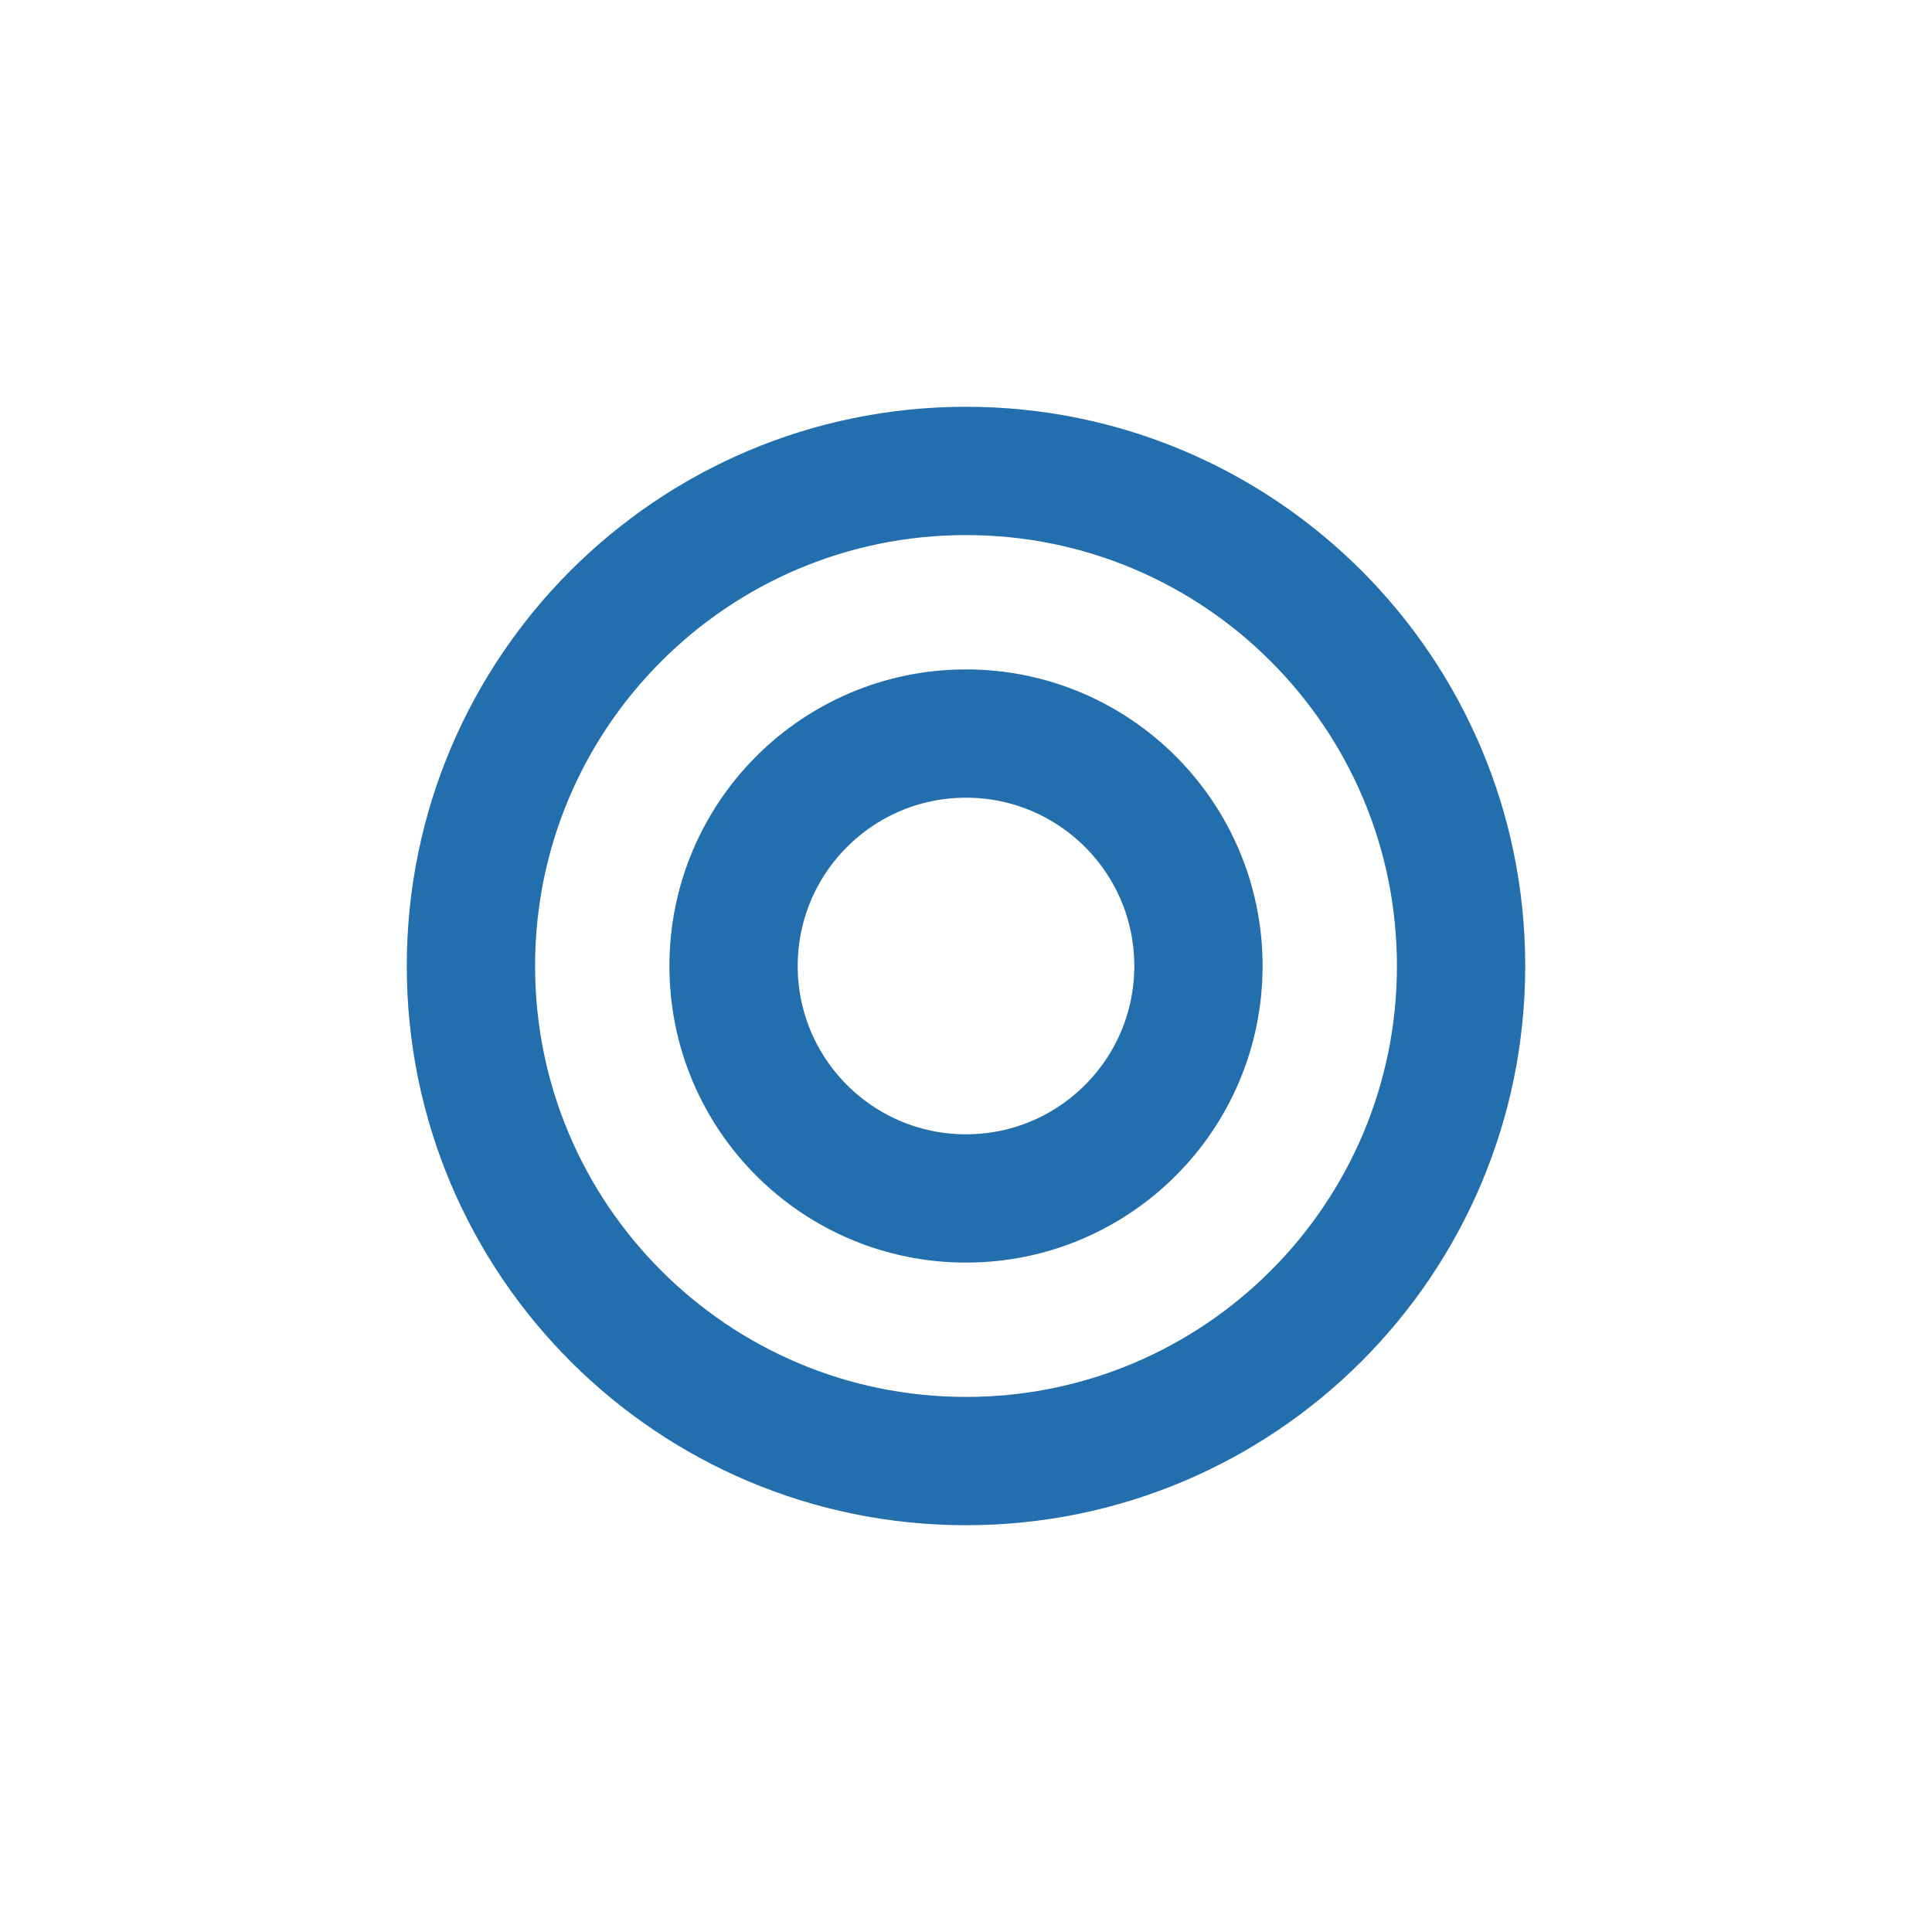
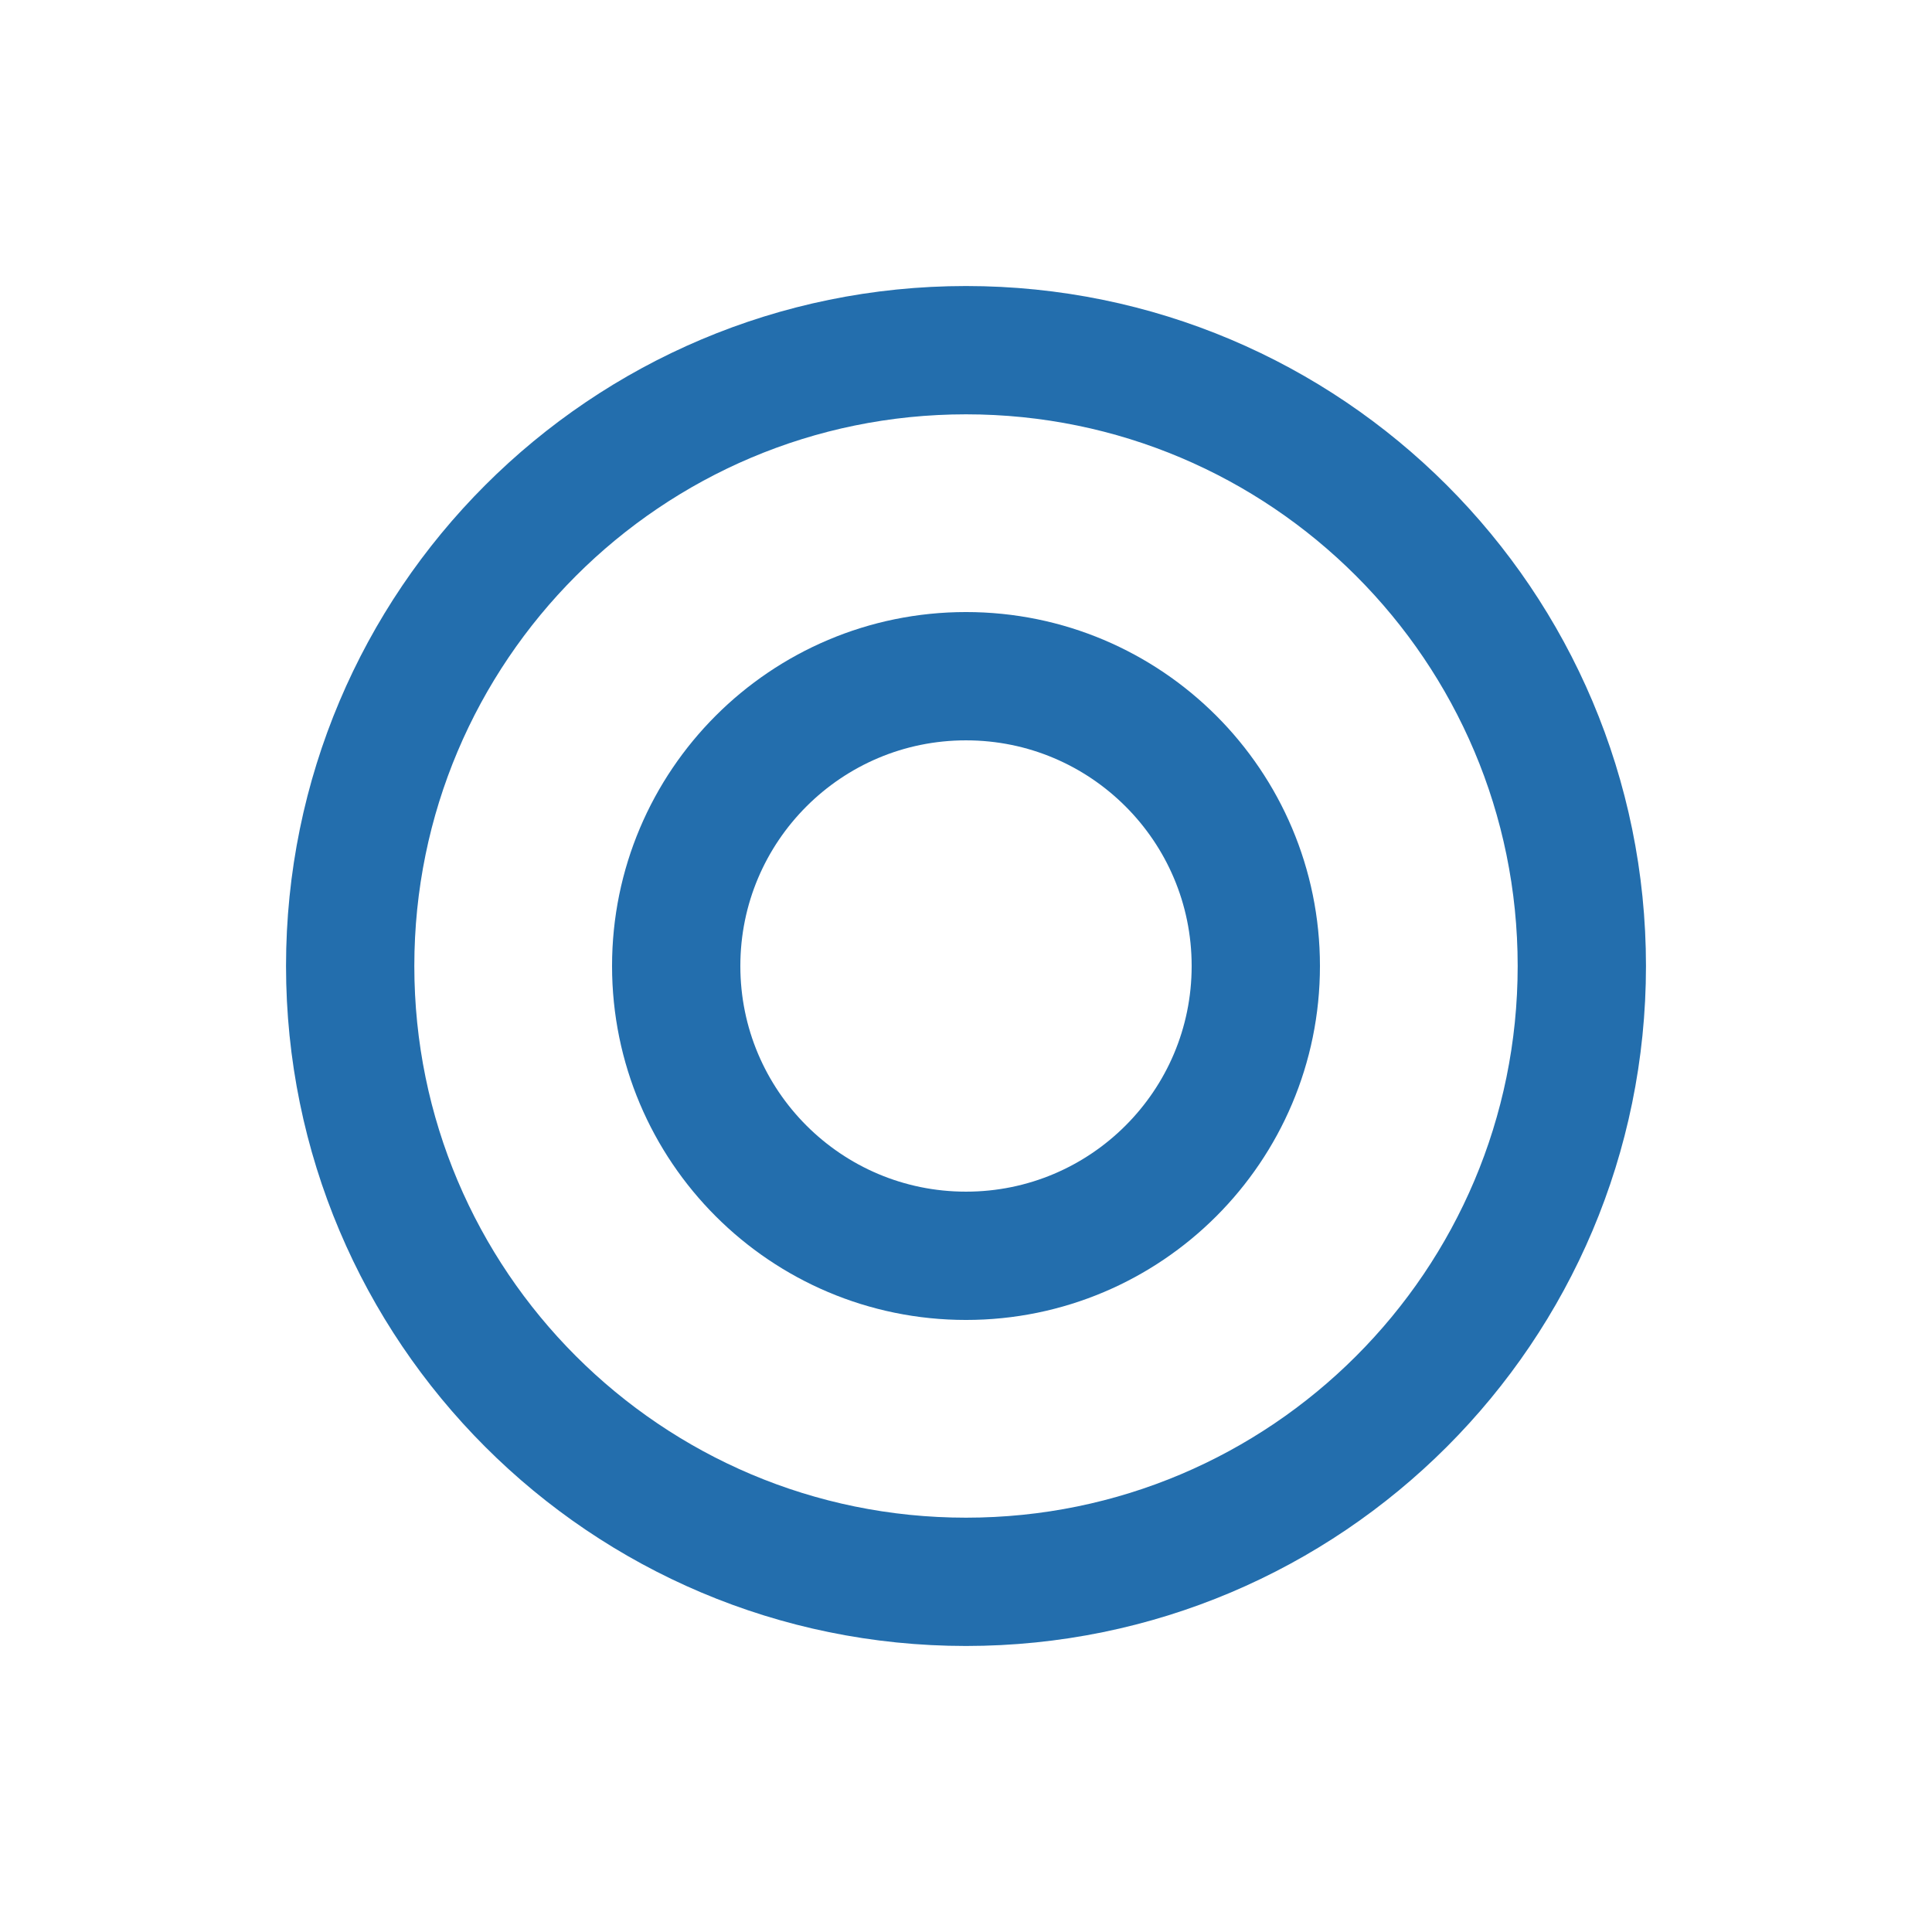
<svg xmlns="http://www.w3.org/2000/svg" viewBox="0 0 64 64">
-   <path d="M15.6 32A16.4 16.4 0 1 0 48.4 32A16.4 16.4 0 1 0 15.6 32Z" fill="none" stroke="#236ead" stroke-width="4.25" stroke-linejoin="round" stroke-linecap="round" />
-   <path d="M24.3 32A7.7 7.7 0 1 0 39.7 32A7.7 7.7 0 1 0 24.3 32Z" fill="none" stroke="#236ead" stroke-width="4.25" stroke-linejoin="round" stroke-linecap="round" />
+   <path d="M11.6 32A20.4 20.4 0 1 0 52.4 32A20.4 20.4 0 1 0 11.6 32Z" fill="none" stroke="#236ead" stroke-width="4.25" stroke-linejoin="round" stroke-linecap="round" />
+   <path d="M22.4 32A9.6 9.6 0 1 0 41.6 32A9.6 9.6 0 1 0 22.4 32Z" fill="none" stroke="#236ead" stroke-width="4.25" stroke-linejoin="round" stroke-linecap="round" />
</svg>
